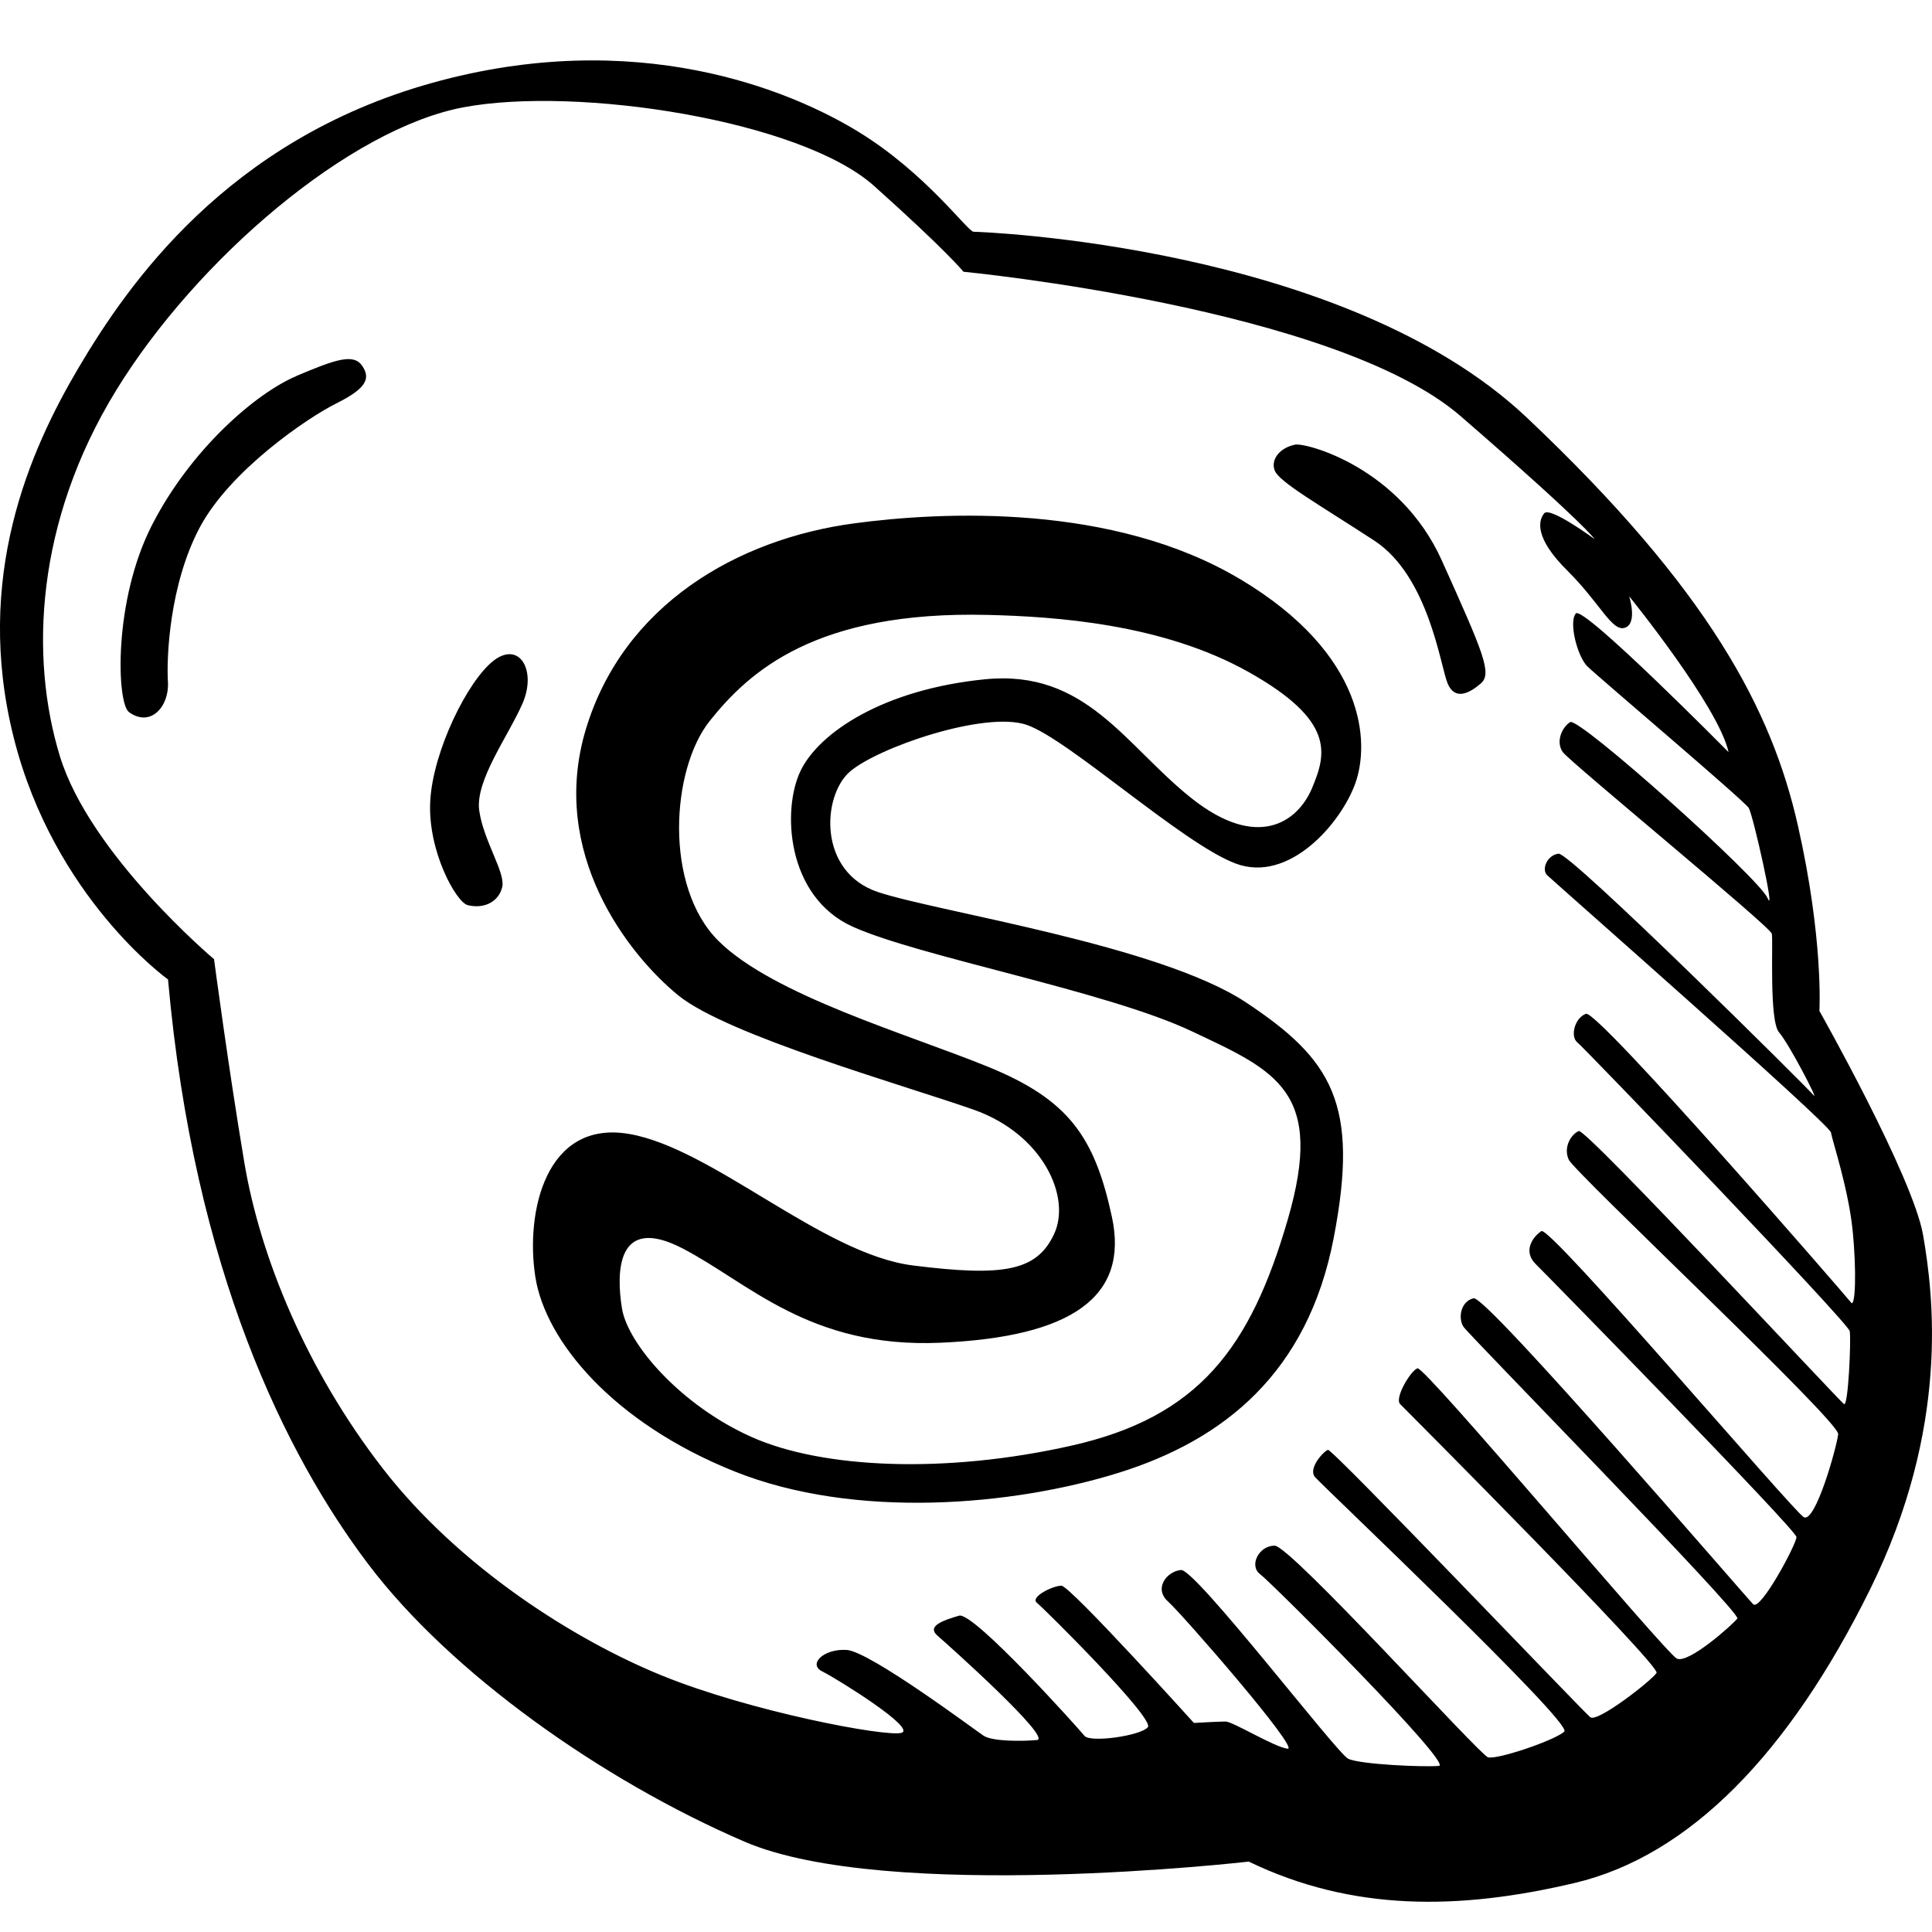
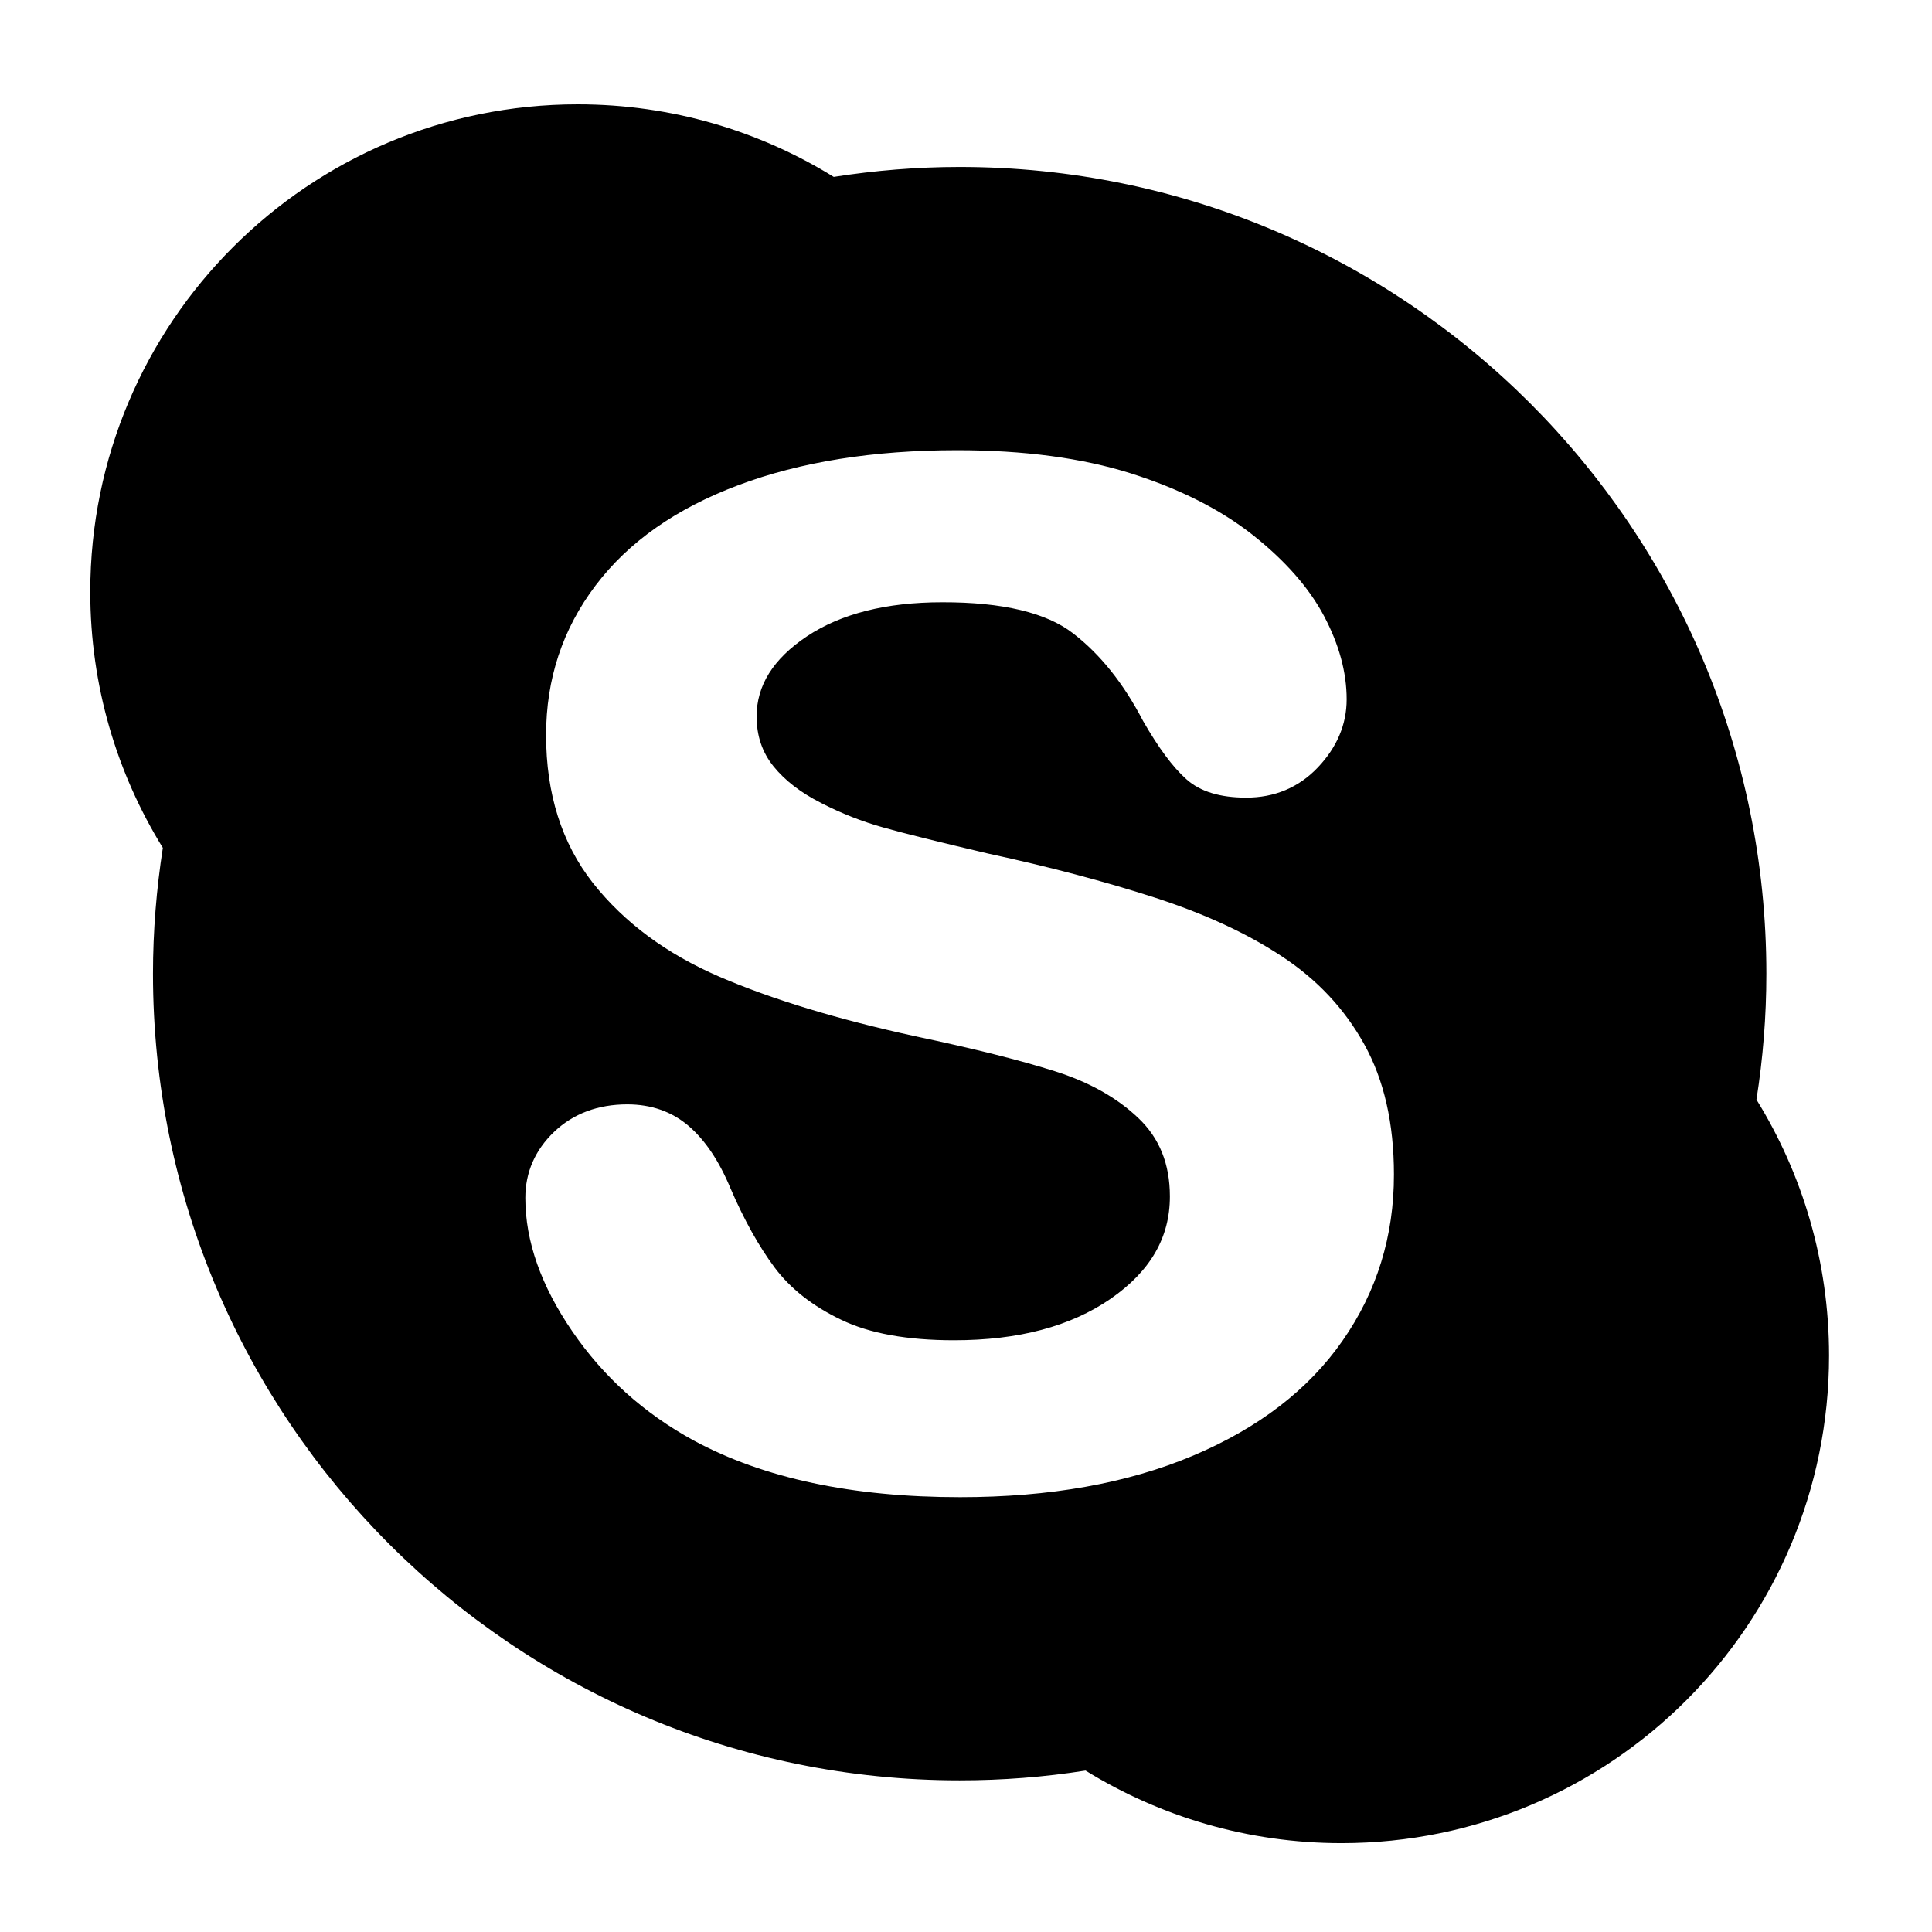
- <svg xmlns="http://www.w3.org/2000/svg" width="64" height="64" viewBox="0 0 64 64">
-   <path d="M63.707 40.924c-.334-1.942-3.437-7.436-3.437-7.436s.143-2.368-.716-6.157c-.86-3.787-2.912-7.766-8.974-13.496S32.44 7.677 32.25 7.677c-.19 0-1.575-1.942-3.82-3.315C26.188 2.988 21.08.857 14.3 2.75 7.523 4.645 4.23 9.43 2.606 12.176S-.88 19.136.456 24.442s5.11 8.004 5.11 8.004c.86 9.662 3.913 15.772 6.634 19.37 2.72 3.6 7.733 7.153 12.46 9.19 4.725 2.036 16.706.662 16.706.662 3.437 1.658 6.97 1.61 10.788.71 3.82-.9 7.113-4.31 9.786-9.71s2.1-9.802 1.767-11.744zM61.32 43.15c-.143-.19-8.4-9.71-8.783-9.567-.382.142-.525.758-.286.947.24.19 8.976 9.283 9.024 9.567s-.048 2.51-.19 2.416c-.144-.095-8.546-9.14-8.784-9.046-.24.095-.526.52-.335.947.19.426 8.974 8.667 8.926 9.094-.046.426-.762 2.984-1.144 2.747s-8.4-9.662-8.688-9.473c-.286.19-.62.663-.19 1.09.43.425 8.64 8.81 8.64 9.045 0 .237-1.194 2.463-1.433 2.226-.24-.237-8.83-10.23-9.26-10.136-.43.095-.526.663-.335.947.19.284 9.212 9.473 9.07 9.662-.144.19-1.624 1.516-2.006 1.326s-8.354-9.71-8.592-9.615c-.24.095-.764.995-.573 1.184.19.19 8.64 8.67 8.495 8.906s-1.957 1.658-2.196 1.468c-.24-.19-8.546-8.904-8.69-8.857s-.667.616-.43.9c.24.284 8.546 8.146 8.26 8.43-.287.285-2.245.948-2.53.854-.287-.094-6.54-7.01-7.066-7.01-.525 0-.86.664-.477.948.382.284 6.397 6.3 5.92 6.347-.478.047-2.626-.047-3.008-.237s-5.06-6.3-5.538-6.252c-.477.047-.907.616-.43 1.042s4.392 4.926 3.962 4.878c-.43-.047-1.814-.9-2.053-.9s-1.05.047-1.05.047-4.104-4.547-4.39-4.547c-.287 0-1.05.38-.81.568.237.19 3.912 3.836 3.674 4.12-.24.285-1.91.522-2.1.285s-3.676-4.12-4.153-3.98c-.476.142-1.097.332-.715.663.382.33 3.82 3.41 3.294 3.457-.526.046-1.48.046-1.767-.143-.286-.19-3.77-2.794-4.535-2.842-.765-.047-1.29.474-.813.71.477.237 3.15 1.895 2.625 2.037s-5.012-.71-7.924-1.895c-2.912-1.184-6.73-3.6-9.26-6.868S8.616 41.63 8.092 38.5c-.525-3.126-1.002-6.726-1.002-6.726S2.987 28.32 1.984 25.05s-.81-7.76 1.862-12.117C6.52 8.575 11.58 4.265 15.35 3.555c3.772-.71 11.17.426 13.606 2.605 2.435 2.18 2.96 2.842 2.96 2.842s12.316 1.184 16.47 4.784 4.438 4.073 4.438 4.073-1.48-1.09-1.67-.855c-.192.237-.335.805.763 1.895s1.48 2.038 1.91 1.896.142-1.042.142-1.042 2.96 3.647 3.292 5.163c0 0-4.82-4.878-5.06-4.594s.048 1.42.382 1.752c.334.33 5.203 4.452 5.346 4.69.144.236.908 3.646.622 2.983s-6.253-6.015-6.54-5.826c-.286.19-.477.663-.24.995.24.33 6.875 5.778 6.923 6.015s-.096 2.89.24 3.268c.333.38 1.336 2.32 1.145 2.084-.19-.237-8.067-8.052-8.45-8.004-.38.047-.572.52-.38.71.19.19 9.355 8.24 9.403 8.525.048.284.573 1.847.716 3.22.14 1.373.092 2.605-.05 2.415zM9.813 12.46c-1.337.567-3.485 2.415-4.774 4.925-1.29 2.51-1.175 5.907-.766 6.205.716.52 1.337-.19 1.29-.995-.05-.805.047-3.22 1.05-5.115s3.58-3.647 4.534-4.12c.954-.475 1.145-.806.858-1.232-.285-.427-.858-.237-2.195.33l.003.002zm6.54 9.424c-.86.663-2.005 2.984-2.1 4.642-.095 1.658.86 3.363 1.24 3.458.574.142 1.05-.142 1.147-.616.096-.474-.62-1.516-.764-2.51s.955-2.463 1.432-3.552c.477-1.09-.096-2.085-.955-1.422zm26.54-7.152c-.476.095-.81.474-.667.853.143.38 1.48 1.137 3.294 2.32 1.814 1.185 2.196 4.17 2.435 4.737.24.568.716.33 1.098 0 .382-.332.095-.995-1.29-4.073-1.384-3.08-4.492-3.913-4.87-3.84v.002zm-1.813 4.453c-4.2-2.51-9.847-2.244-12.793-1.847-3.867.52-7.638 2.7-8.88 6.82-1.24 4.12 1.433 7.483 3.056 8.81 1.623 1.326 7.494 2.984 9.786 3.79 2.29.804 3.244 2.888 2.67 4.12-.572 1.23-1.67 1.42-4.677 1.042-3.007-.38-6.635-3.884-9.404-4.357-2.77-.474-3.438 2.605-3.104 4.736.334 2.13 2.578 4.83 6.588 6.44s9.26 1.136 12.745.046 6.252-3.315 7.112-7.768-.048-5.92-2.912-7.816c-2.863-1.894-10.167-2.984-12.172-3.647s-1.862-3.173-.955-3.98c.907-.804 4.487-2.036 5.87-1.562 1.385.474 5.156 3.93 6.923 4.594 1.766.662 3.485-1.327 3.962-2.653.478-1.326.383-4.262-3.818-6.772v.003zm2.387 6.915c-.477 1.137-1.814 2.084-4.01.332-2.196-1.752-3.485-4.263-6.826-3.93-3.34.33-5.49 1.75-6.11 3.03s-.475 4.168 1.72 5.163c2.196.995 8.4 2.13 11.218 3.458 2.816 1.326 4.44 1.99 3.198 6.252-1.24 4.263-2.96 6.536-7.16 7.483-4.2.947-8.258.758-10.597-.284-2.34-1.042-4.106-3.08-4.297-4.263-.19-1.182-.19-3.124 2.005-1.987 2.196 1.137 4.2 3.315 8.545 3.126 4.344-.19 6.253-1.517 5.68-4.17-.572-2.65-1.43-3.883-4.104-4.972-2.674-1.09-7.114-2.368-8.928-4.168-1.813-1.8-1.574-5.685-.285-7.295s3.483-3.647 9.21-3.505c2.196.054 5.777.284 8.64 1.894 2.864 1.61 2.577 2.7 2.1 3.836z" />
+ <svg xmlns="http://www.w3.org/2000/svg" version="1.1" id="Icons" x="0px" y="0px" width="100px" height="100px" viewBox="0 0 100 100" style="enable-background:new 0 0 100 100;" xml:space="preserve">
+   <path id="Skype" d="M90.914,56.916c0.336-2.125,0.513-4.299,0.513-6.518c0-23.062-18.694-41.756-41.757-41.756  c-2.213,0-4.393,0.182-6.516,0.514C39.308,6.777,34.769,5.4,29.905,5.4C15.969,5.4,4.672,16.696,4.672,30.633  c0,4.863,1.378,9.398,3.756,13.252c-0.329,2.128-0.51,4.295-0.51,6.514c0,23.063,18.694,41.752,41.751,41.752  c2.215,0,4.395-0.171,6.518-0.506c3.85,2.375,8.385,3.756,13.249,3.756c13.939,0,25.235-11.299,25.235-25.236  C94.672,65.301,93.295,60.766,90.914,56.916z M69.495,69.389c-1.767,2.543-4.361,4.53-7.752,5.959  c-3.398,1.432-7.413,2.145-12.05,2.145c-5.558,0-10.16-0.972-13.792-2.936c-2.575-1.406-4.669-3.293-6.279-5.646  c-1.613-2.354-2.431-4.659-2.431-6.907c0-1.326,0.506-2.48,1.49-3.42c0.995-0.947,2.276-1.422,3.788-1.422  c1.239,0,2.303,0.373,3.169,1.112c0.86,0.739,1.581,1.813,2.171,3.231c0.707,1.643,1.475,3.016,2.292,4.111  c0.812,1.082,1.955,1.986,3.435,2.693c1.464,0.709,3.412,1.063,5.85,1.063c3.336,0,6.033-0.721,8.096-2.145  c2.074-1.436,3.071-3.184,3.071-5.297c0-1.684-0.538-3.023-1.639-4.066c-1.111-1.056-2.547-1.861-4.328-2.422  c-1.788-0.567-4.189-1.169-7.198-1.803c-4.04-0.881-7.419-1.908-10.155-3.086c-2.74-1.184-4.922-2.801-6.539-4.844  c-1.621-2.063-2.429-4.627-2.429-7.664c0-2.896,0.853-5.486,2.561-7.74c1.707-2.26,4.177-3.99,7.397-5.195  c3.209-1.205,6.987-1.807,11.315-1.807c3.461,0,6.455,0.4,8.989,1.197c2.528,0.803,4.634,1.862,6.318,3.191  c1.675,1.326,2.906,2.725,3.686,4.193c0.779,1.472,1.172,2.91,1.172,4.313c0,1.305-0.506,2.488-1.491,3.525  c-0.986,1.039-2.246,1.568-3.718,1.563c-1.327,0-2.368-0.306-3.09-0.954c-0.703-0.627-1.441-1.625-2.24-3.016  c-1.009-1.941-2.218-3.453-3.625-4.535c-1.369-1.061-3.628-1.614-6.771-1.607c-2.908,0-5.235,0.594-6.991,1.756  c-1.767,1.181-2.612,2.551-2.616,4.156c0.003,1.006,0.292,1.854,0.874,2.579c0.591,0.732,1.413,1.366,2.47,1.901  c1.057,0.543,2.132,0.963,3.213,1.265c1.093,0.31,2.907,0.758,5.428,1.351c3.162,0.682,6.031,1.443,8.608,2.273  c2.572,0.834,4.767,1.84,6.581,3.038c1.828,1.195,3.257,2.718,4.277,4.558c1.026,1.843,1.538,4.094,1.538,6.742  C72.154,63.982,71.265,66.85,69.495,69.389z" />
</svg>
